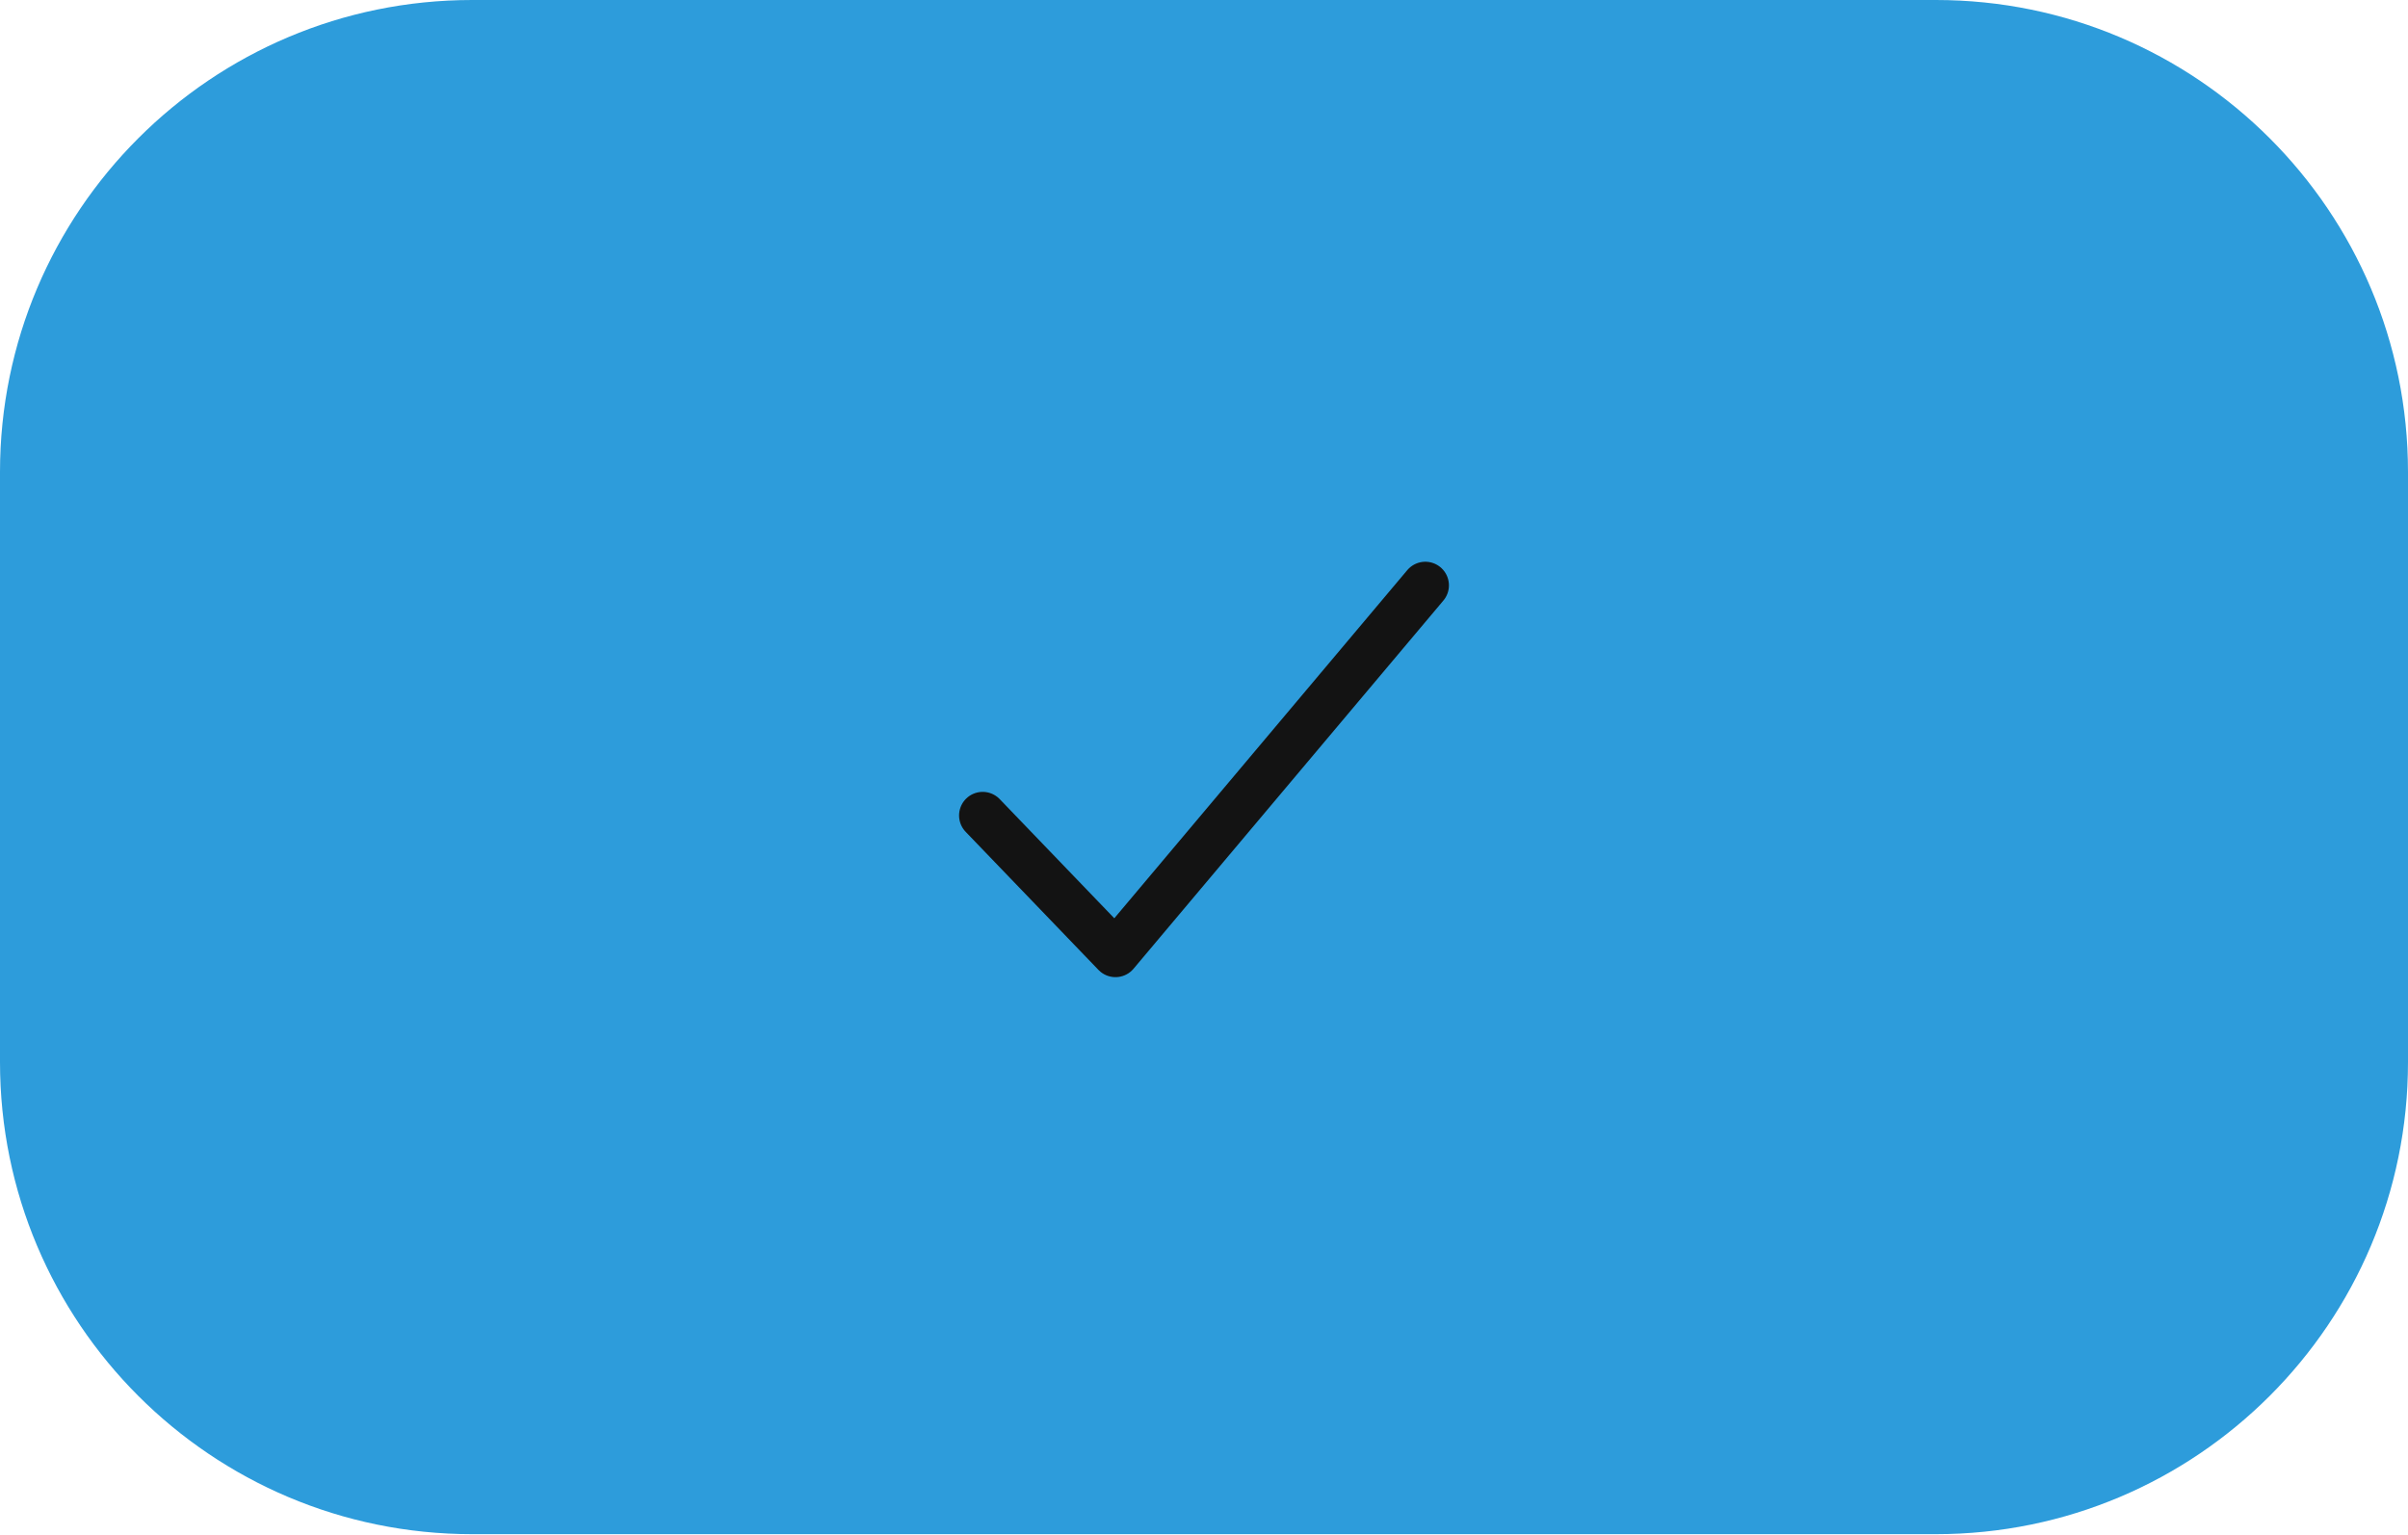
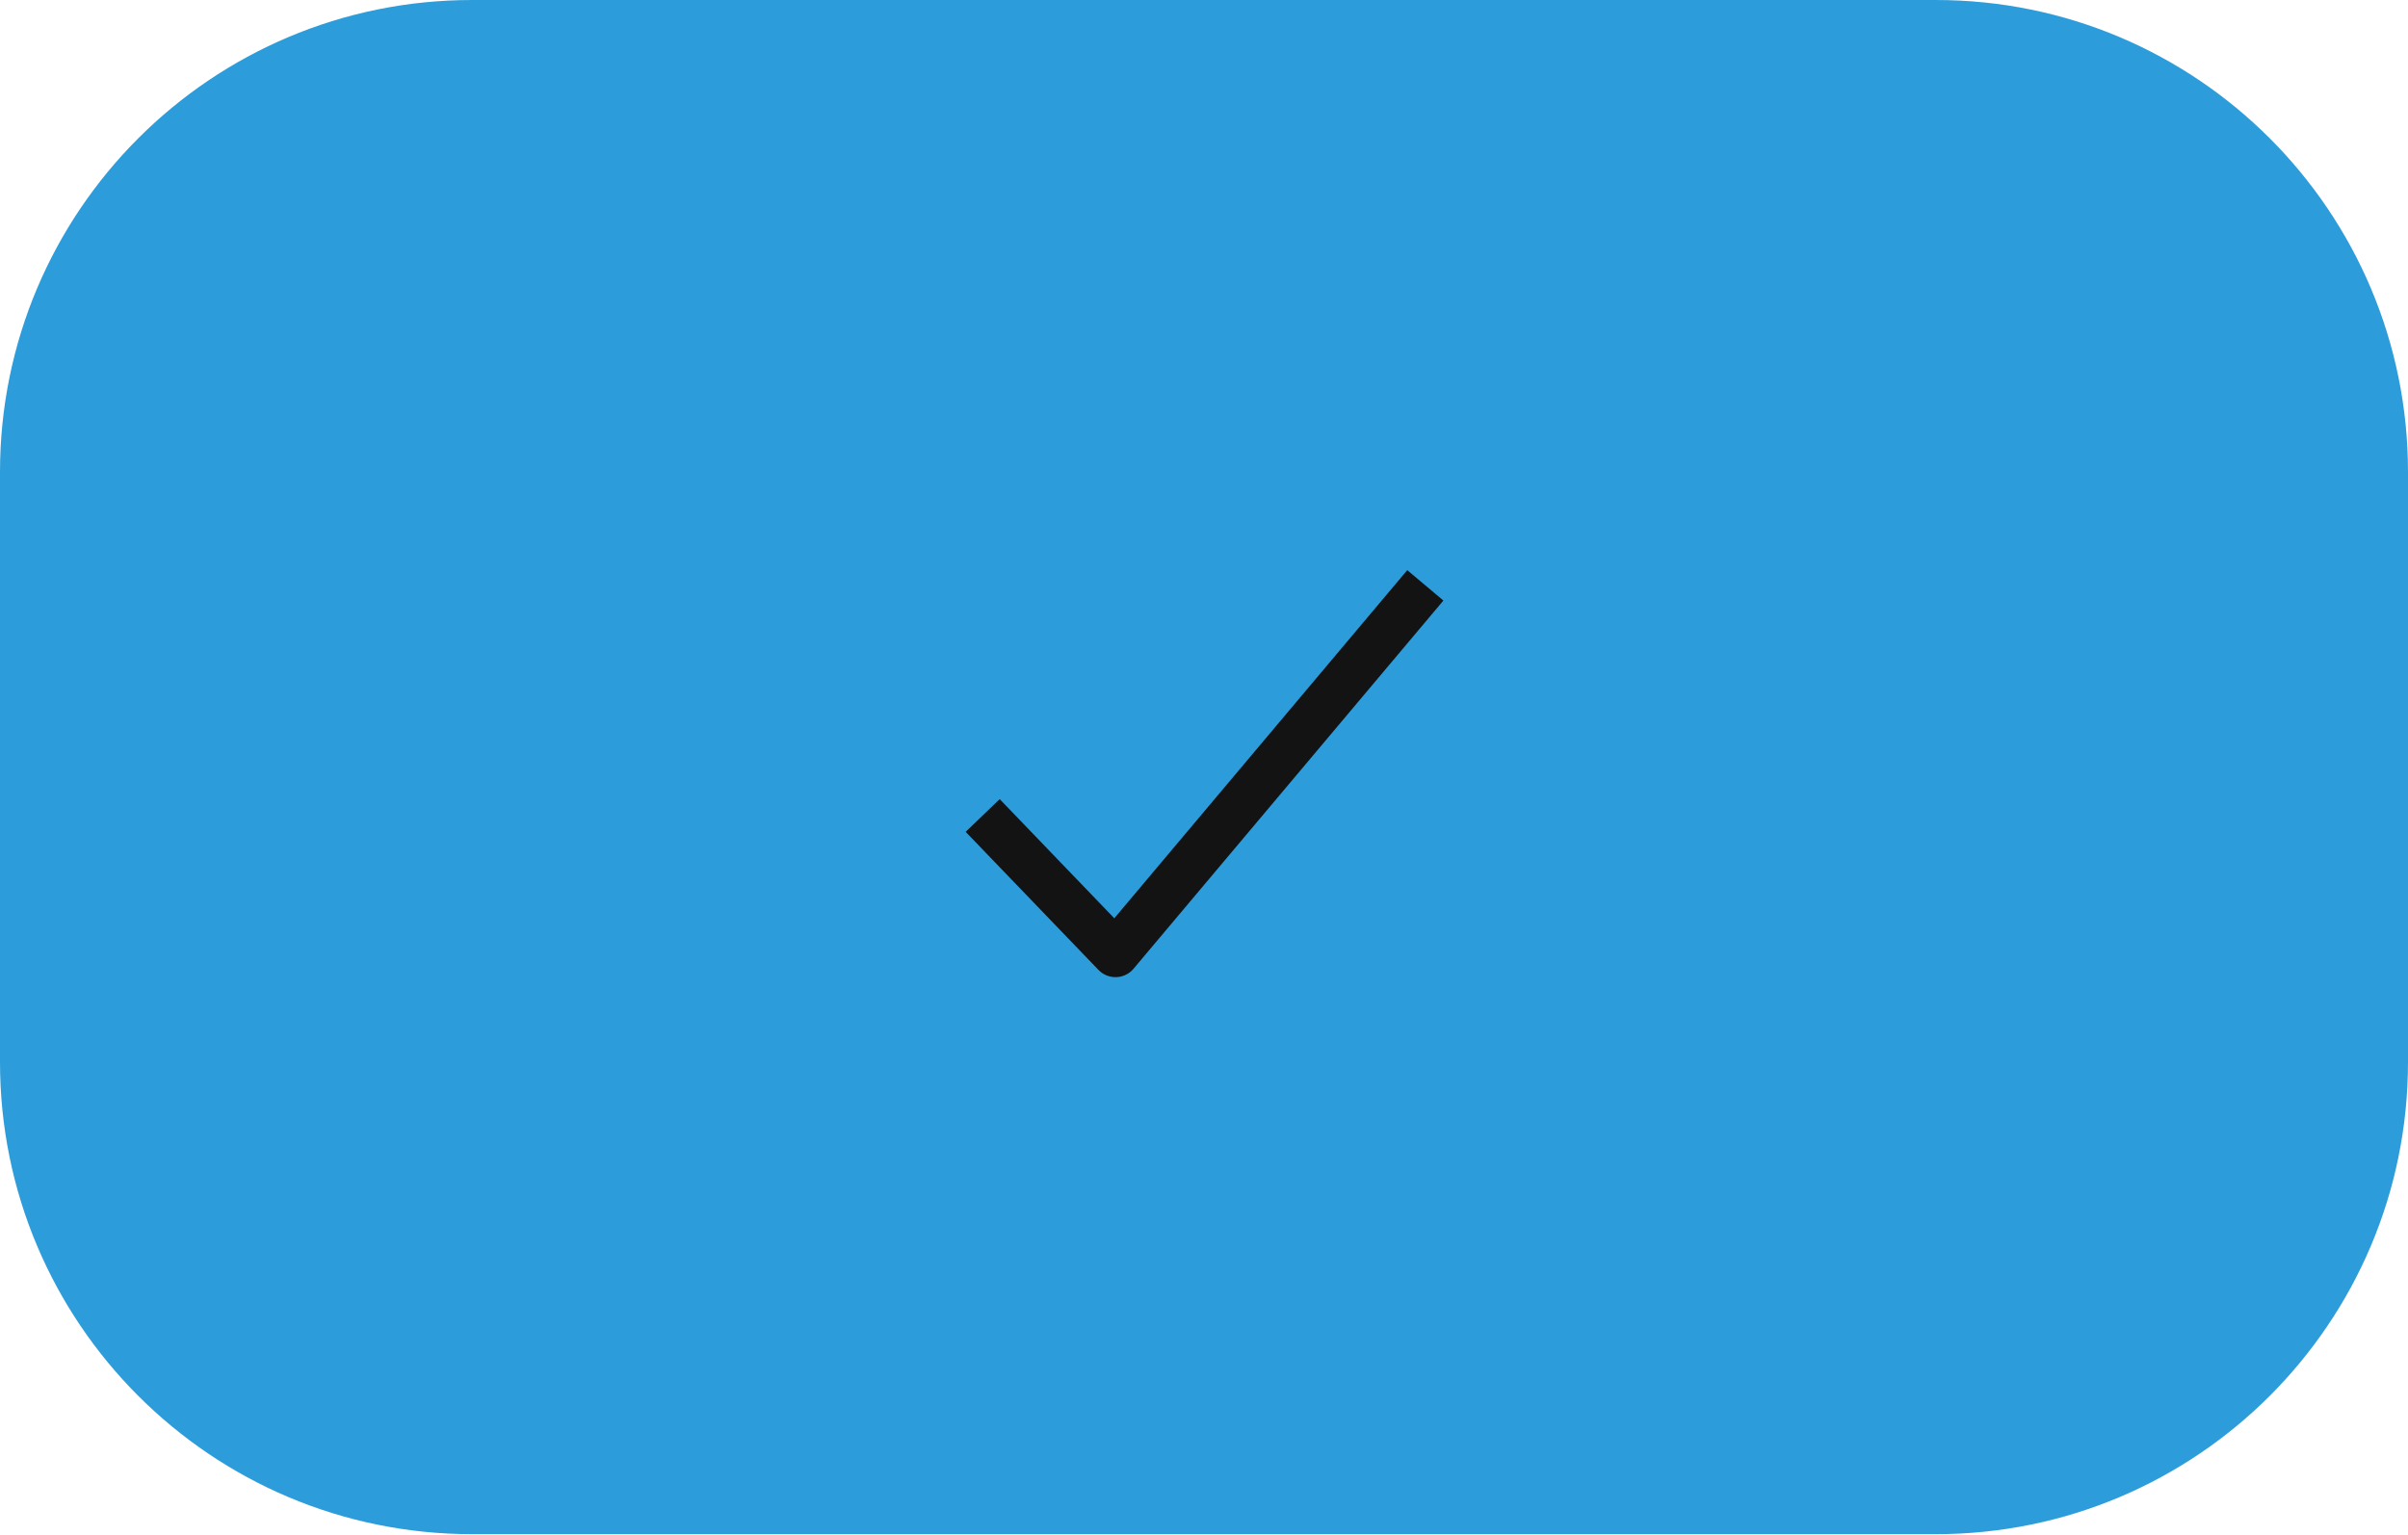
<svg xmlns="http://www.w3.org/2000/svg" width="102" height="65" viewBox="0 0 102 65" fill="none">
  <rect width="102" height="65" rx="20" fill="#2D9CDB" />
-   <path d="M60.375 24.8L47.25 40.4L41.625 34.55" stroke="#131313" stroke-width="2" stroke-linecap="round" stroke-linejoin="round" />
+   <path d="M60.375 24.8L47.25 40.4L41.625 34.55" stroke="#131313" stroke-width="2" strokeLinecap="round" stroke-linejoin="round" />
</svg>
